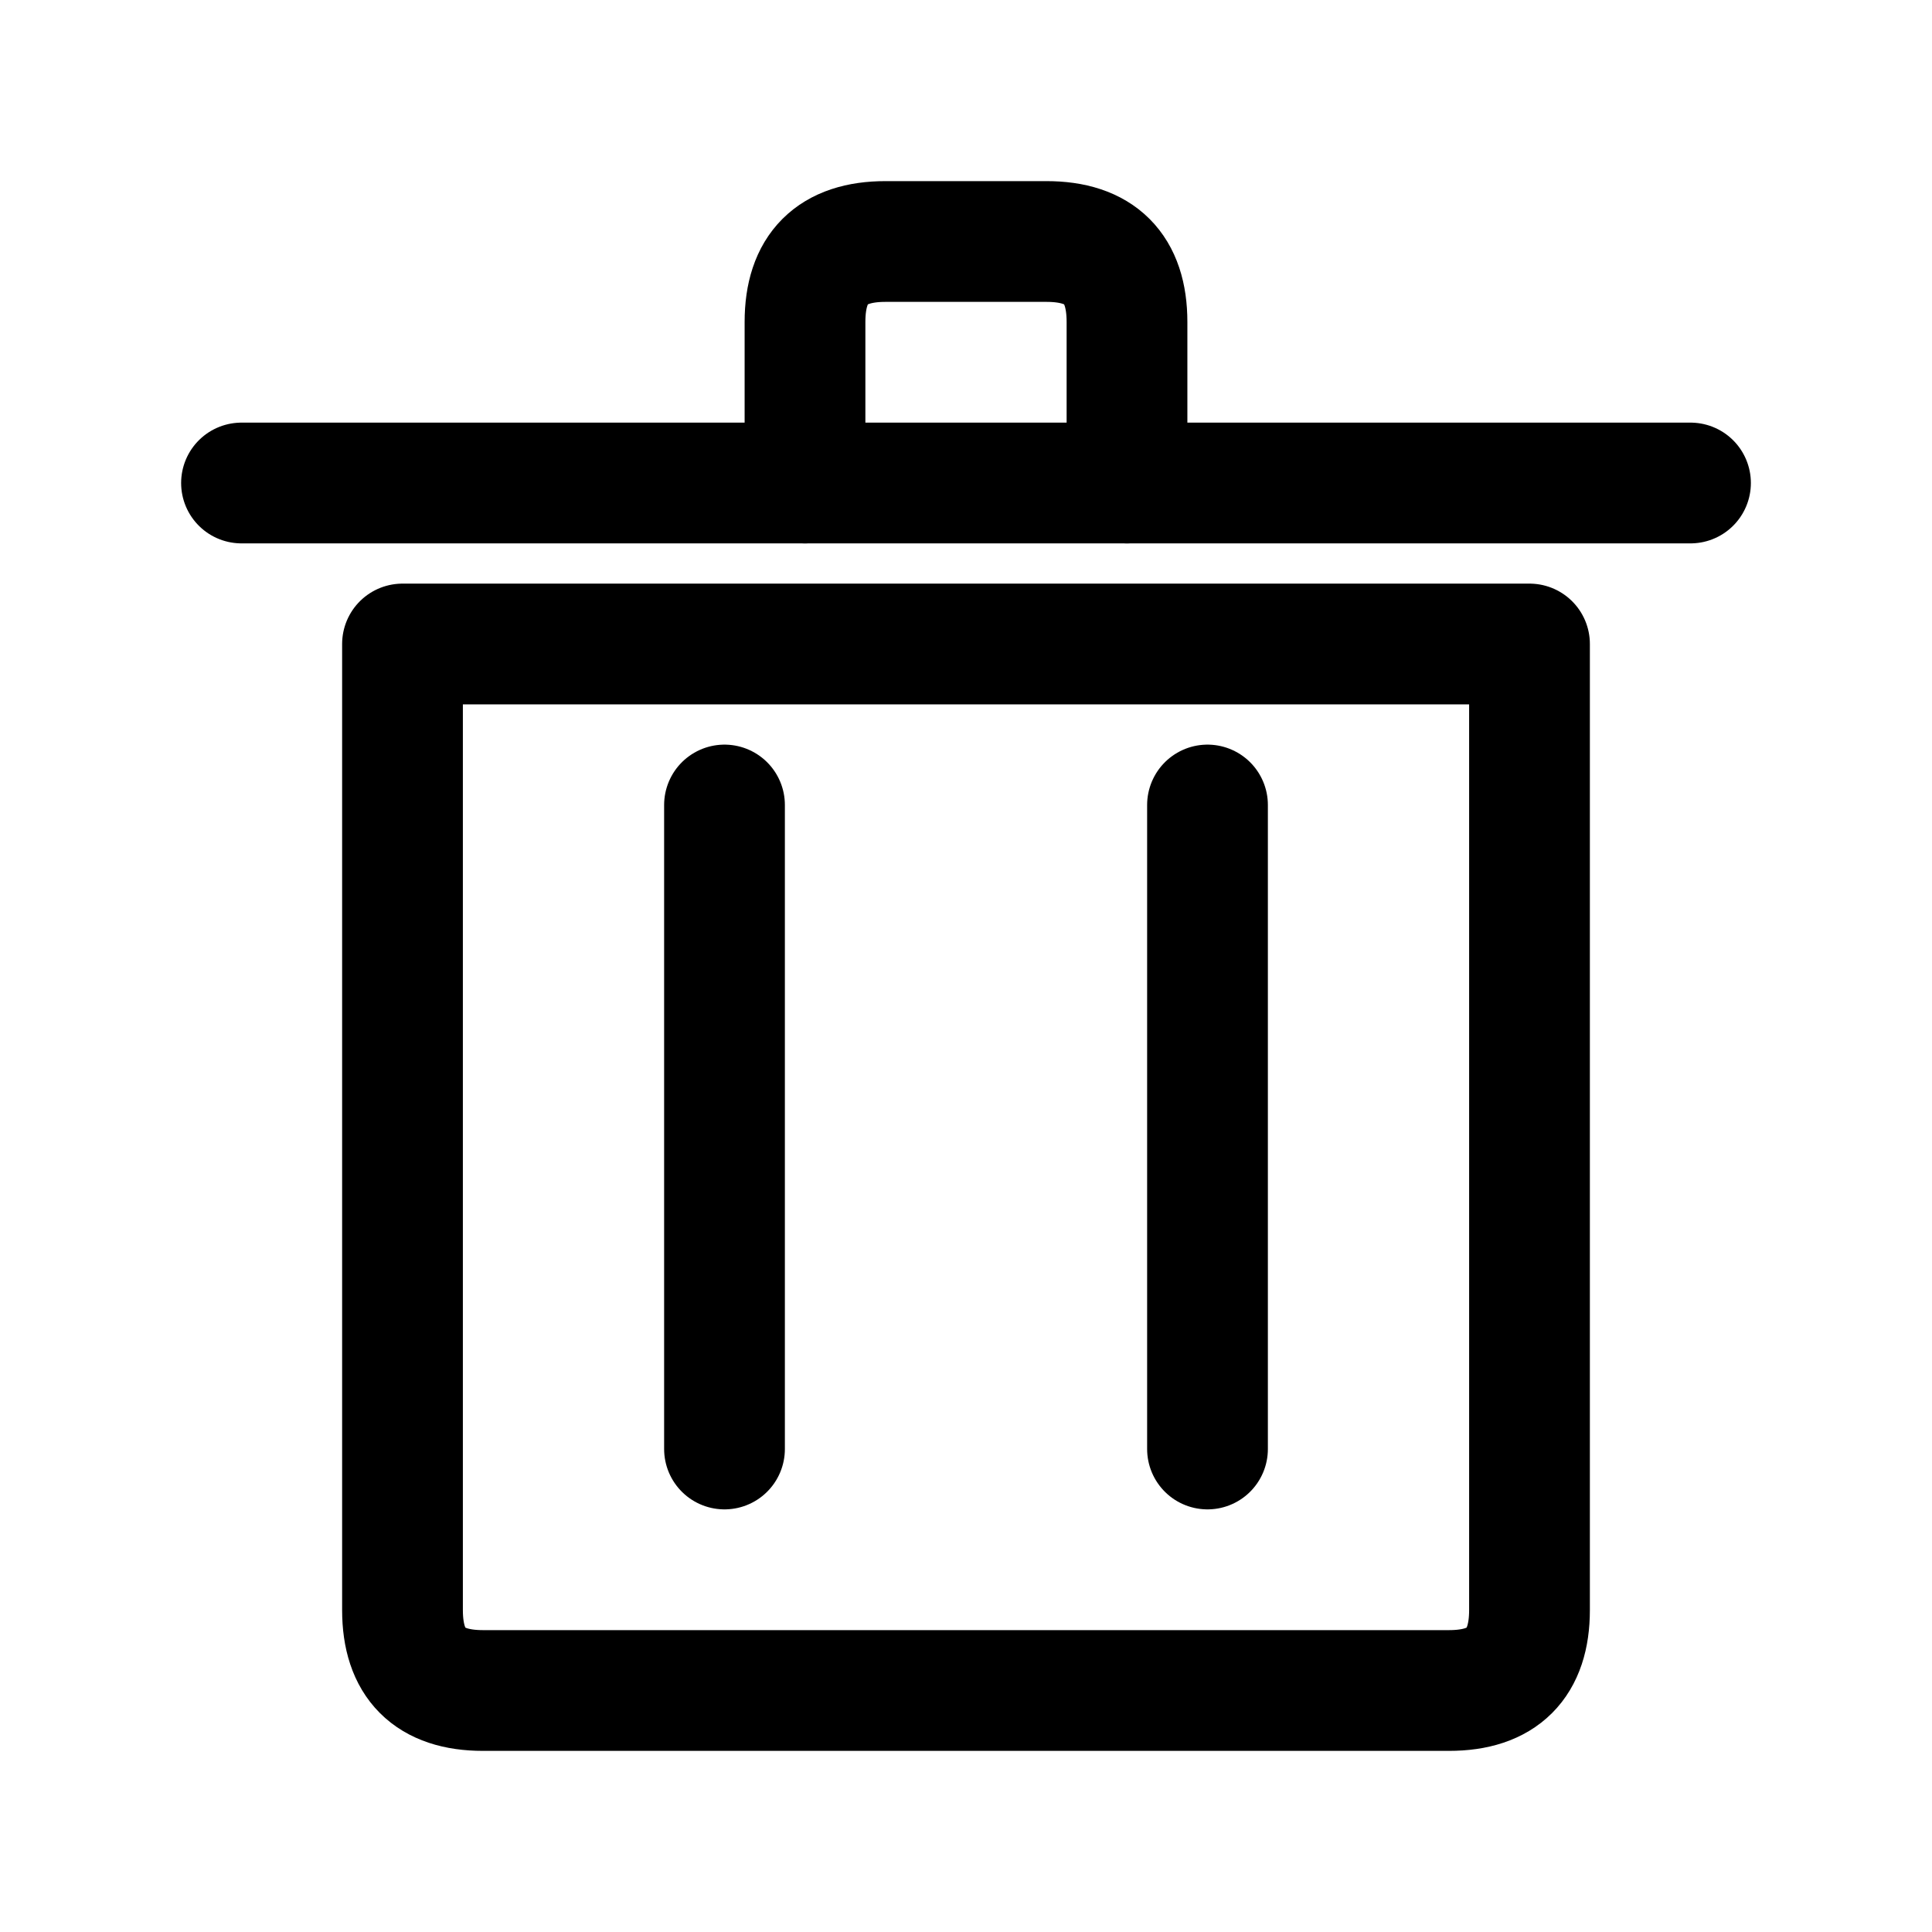
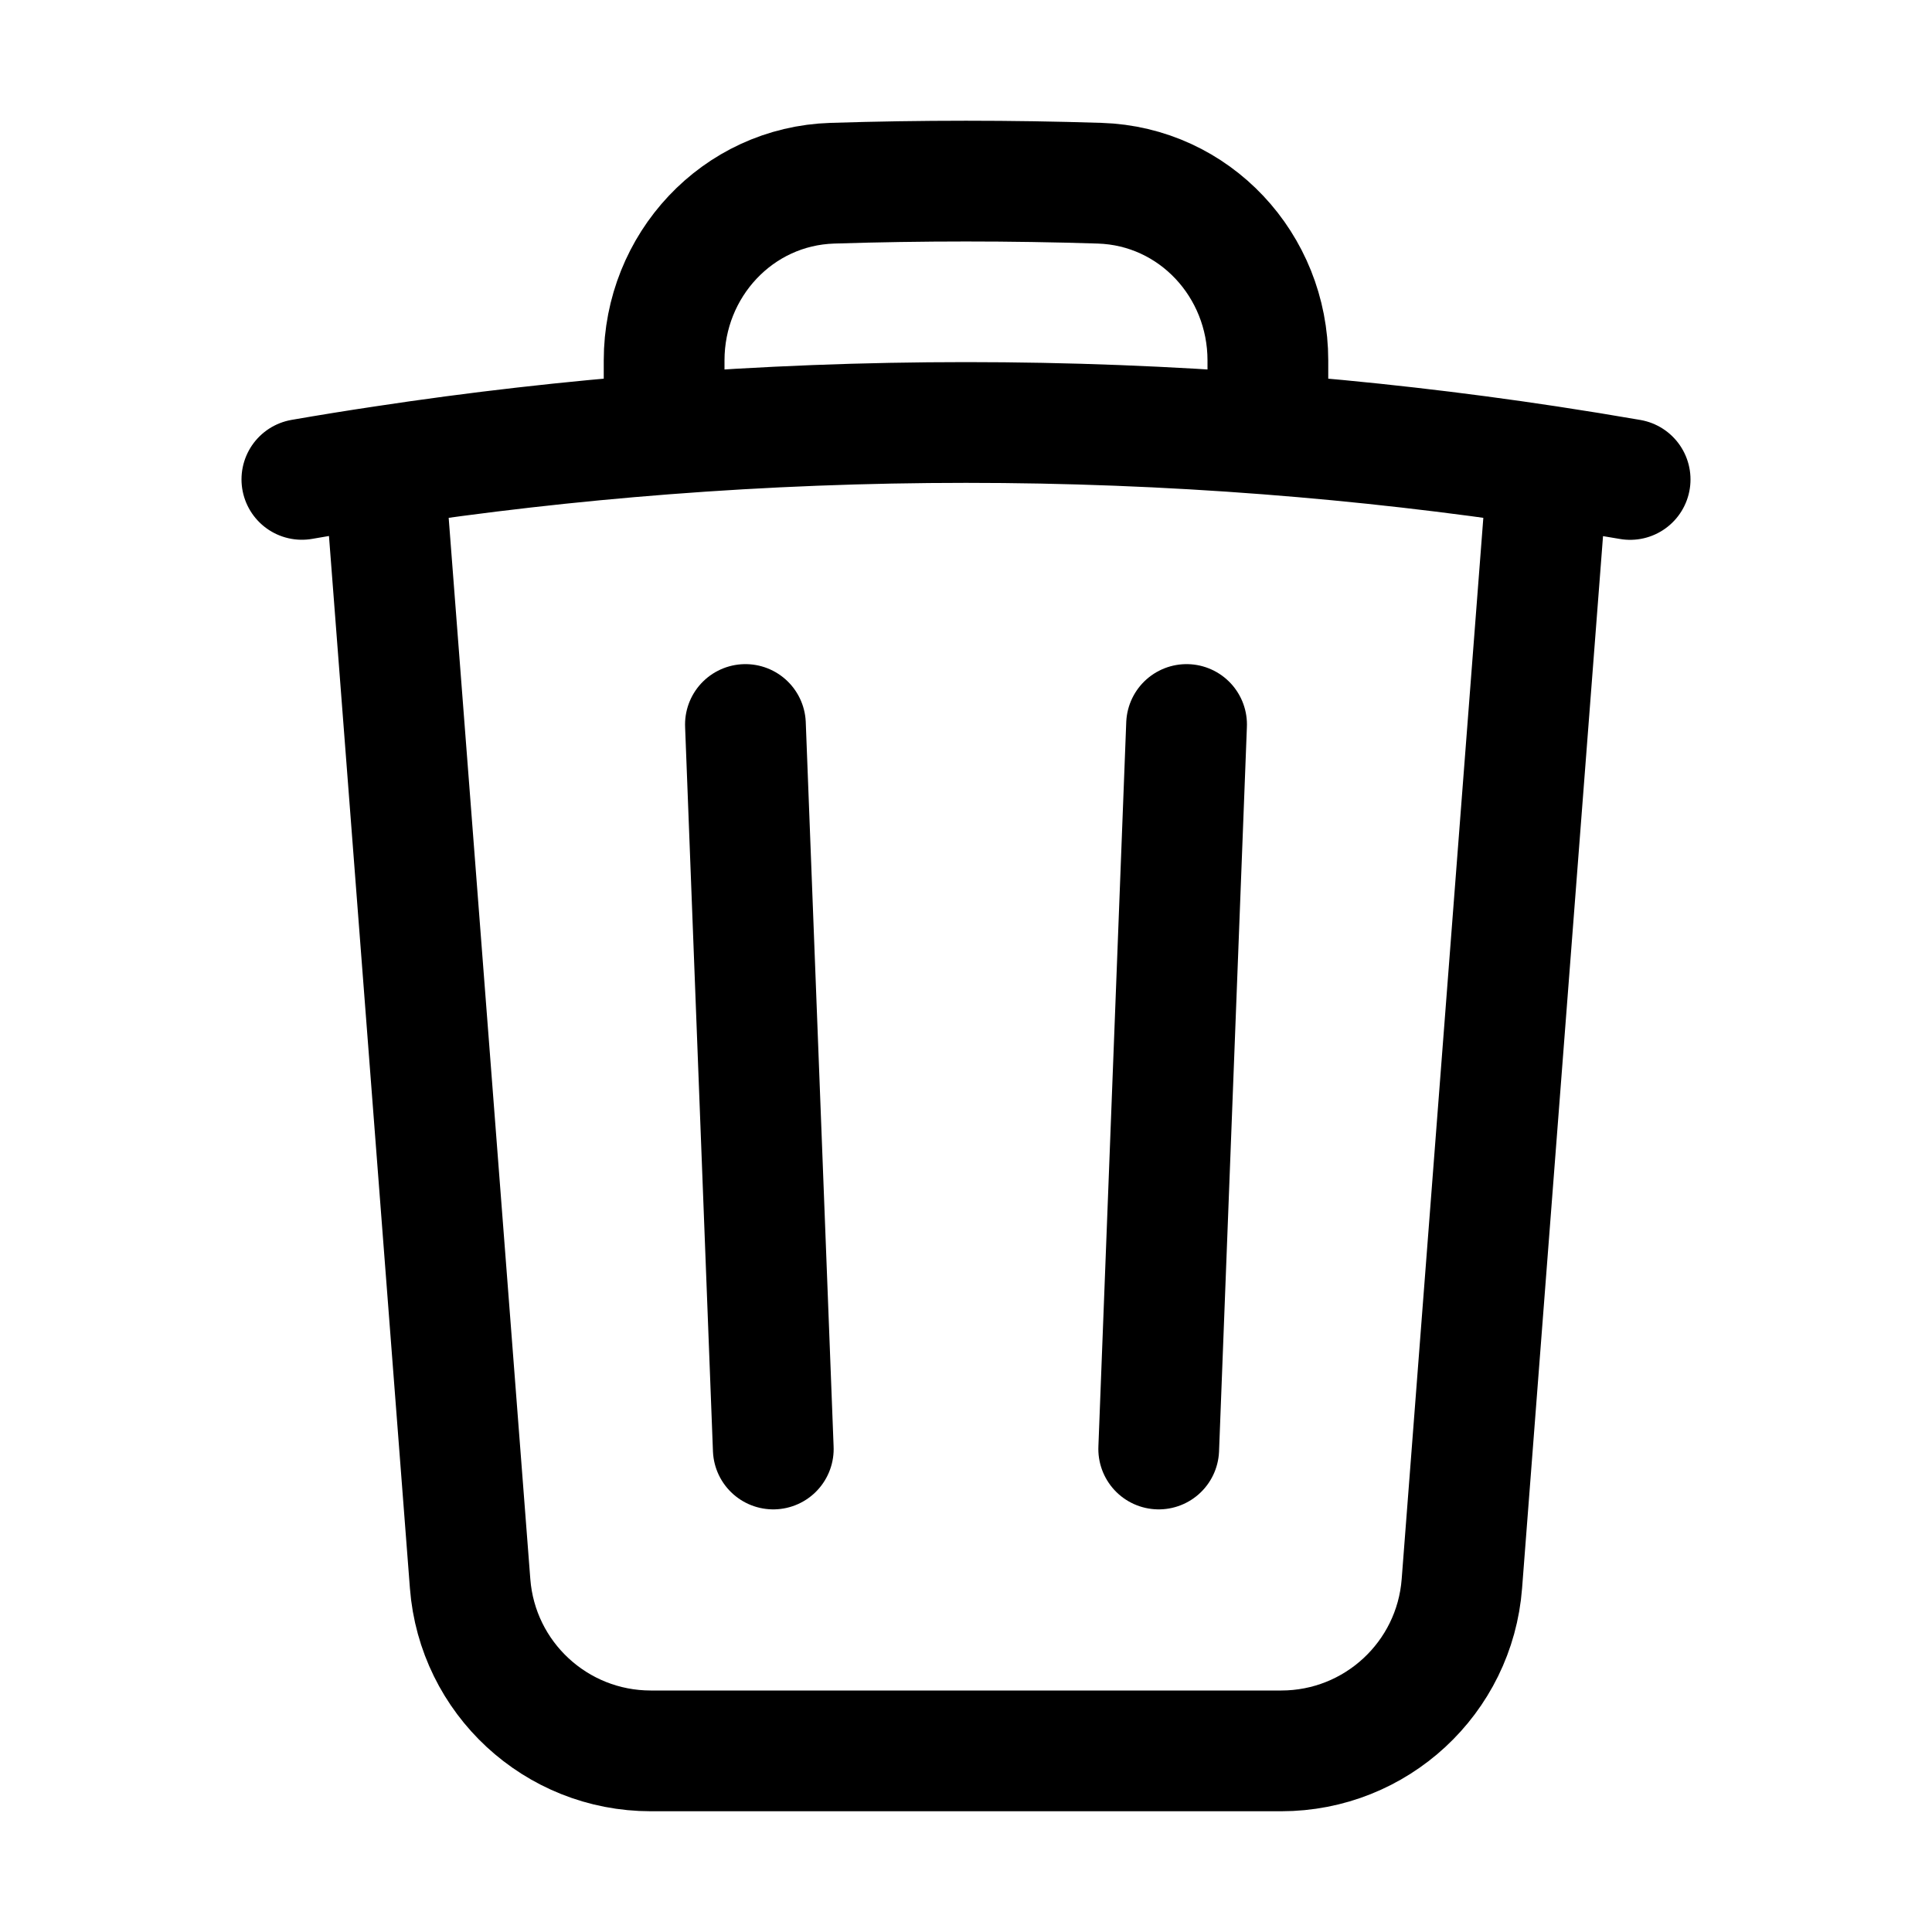
- <svg xmlns="http://www.w3.org/2000/svg" viewBox="0 0 24 24" width="24" height="24" aria-hidden="true">
-   <g id="outline" fill="none" stroke="currentColor" stroke-width="1.5" stroke-linecap="round" stroke-linejoin="round">
-     <path d="M 10,6 L 10,4 Q 10,3 11,3 L 13,3 Q 14,3 14,4 L 14,6" />
-     <line x1="3" y1="6" x2="21" y2="6" />
-     <path d="M 5,8 L 5,20 Q 5,21 6,21 L 18,21 Q 19,21 19,20 L 19,8 Z" />
-     <line x1="9" y1="10" x2="9" y2="18" />
-     <line x1="15" y1="10" x2="15" y2="18" />
-   </g>
-   <g id="fill" style="display:none">
-     <path fill="none" stroke="currentColor" stroke-width="1.5" stroke-linecap="round" d="M 10,6 L 10,4 Q 10,3 11,3 L 13,3 Q 14,3 14,4 L 14,6" />
-     <rect x="3" y="5.25" width="18" height="1.5" rx="0.75" fill="currentColor" stroke="none" />
-     <path fill="currentColor" stroke="none" fill-rule="evenodd" d="M 5,8 L 5,20 Q 5,21 6,21 L 18,21 Q 19,21 19,20 L 19,8 Z              M 8.25,10 L 9.75,10 L 9.75,18 L 8.25,18 Z              M 14.25,10 L 15.75,10 L 15.75,18 L 14.25,18 Z" />
-   </g>
+ <svg xmlns="http://www.w3.org/2000/svg" width="24" height="24" viewBox="0 0 24 24" fill="none">
+   <path d="M14.74,9L14.394,18M9.606,18L9.26,9M19.228,5.79C19.57,5.842,19.91,5.897,20.25,5.956M19.228,5.791L18.16,19.673C18.07,20.845,17.092,21.75,15.916,21.75L8.084,21.75C6.908,21.75,5.93,20.845,5.84,19.673L4.772,5.79M19.228,5.79C18.074,5.615,16.914,5.483,15.75,5.393M3.75,5.955C4.09,5.896,4.43,5.841,4.772,5.79M4.772,5.79C5.926,5.615,7.086,5.483,8.25,5.393M15.75,5.393L15.75,4.477C15.75,3.297,14.84,2.313,13.66,2.276C12.554,2.241,11.446,2.241,10.34,2.276C9.16,2.313,8.25,3.298,8.25,4.477L8.25,5.393M15.75,5.393C13.254,5.2,10.746,5.2,8.25,5.393" stroke="currentColor" stroke-width="1.5" stroke-linecap="round" />
</svg>
